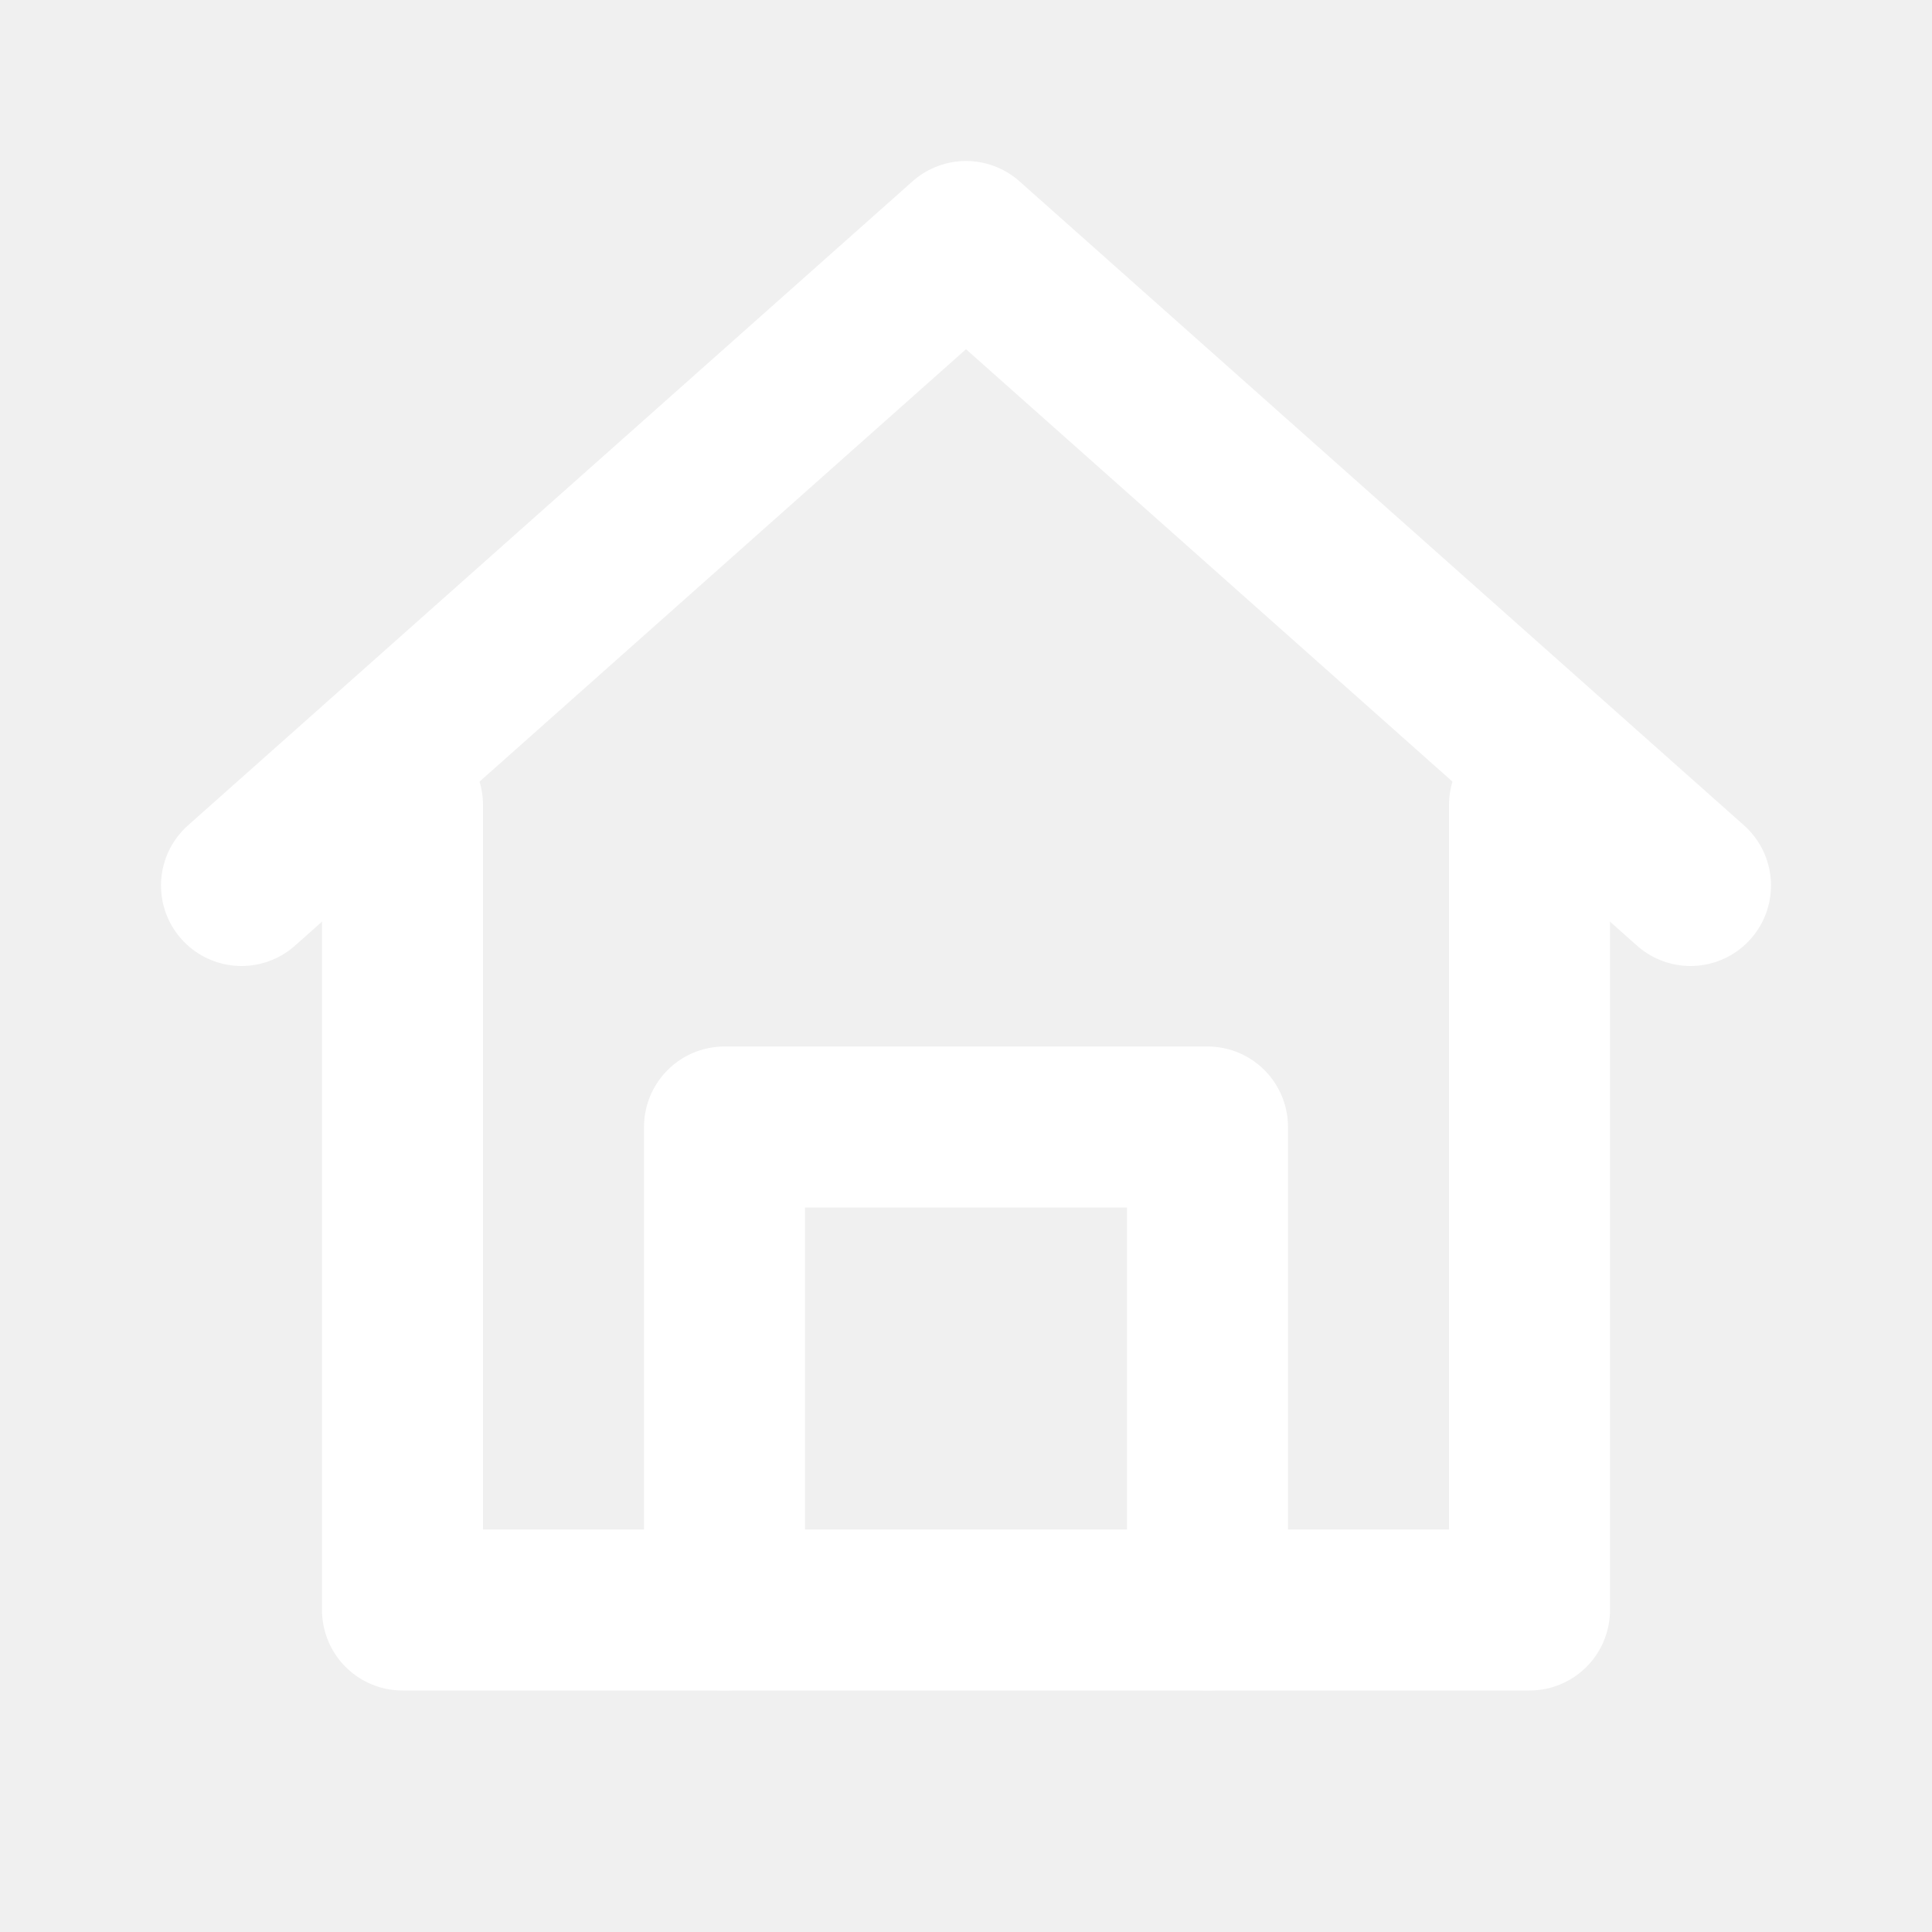
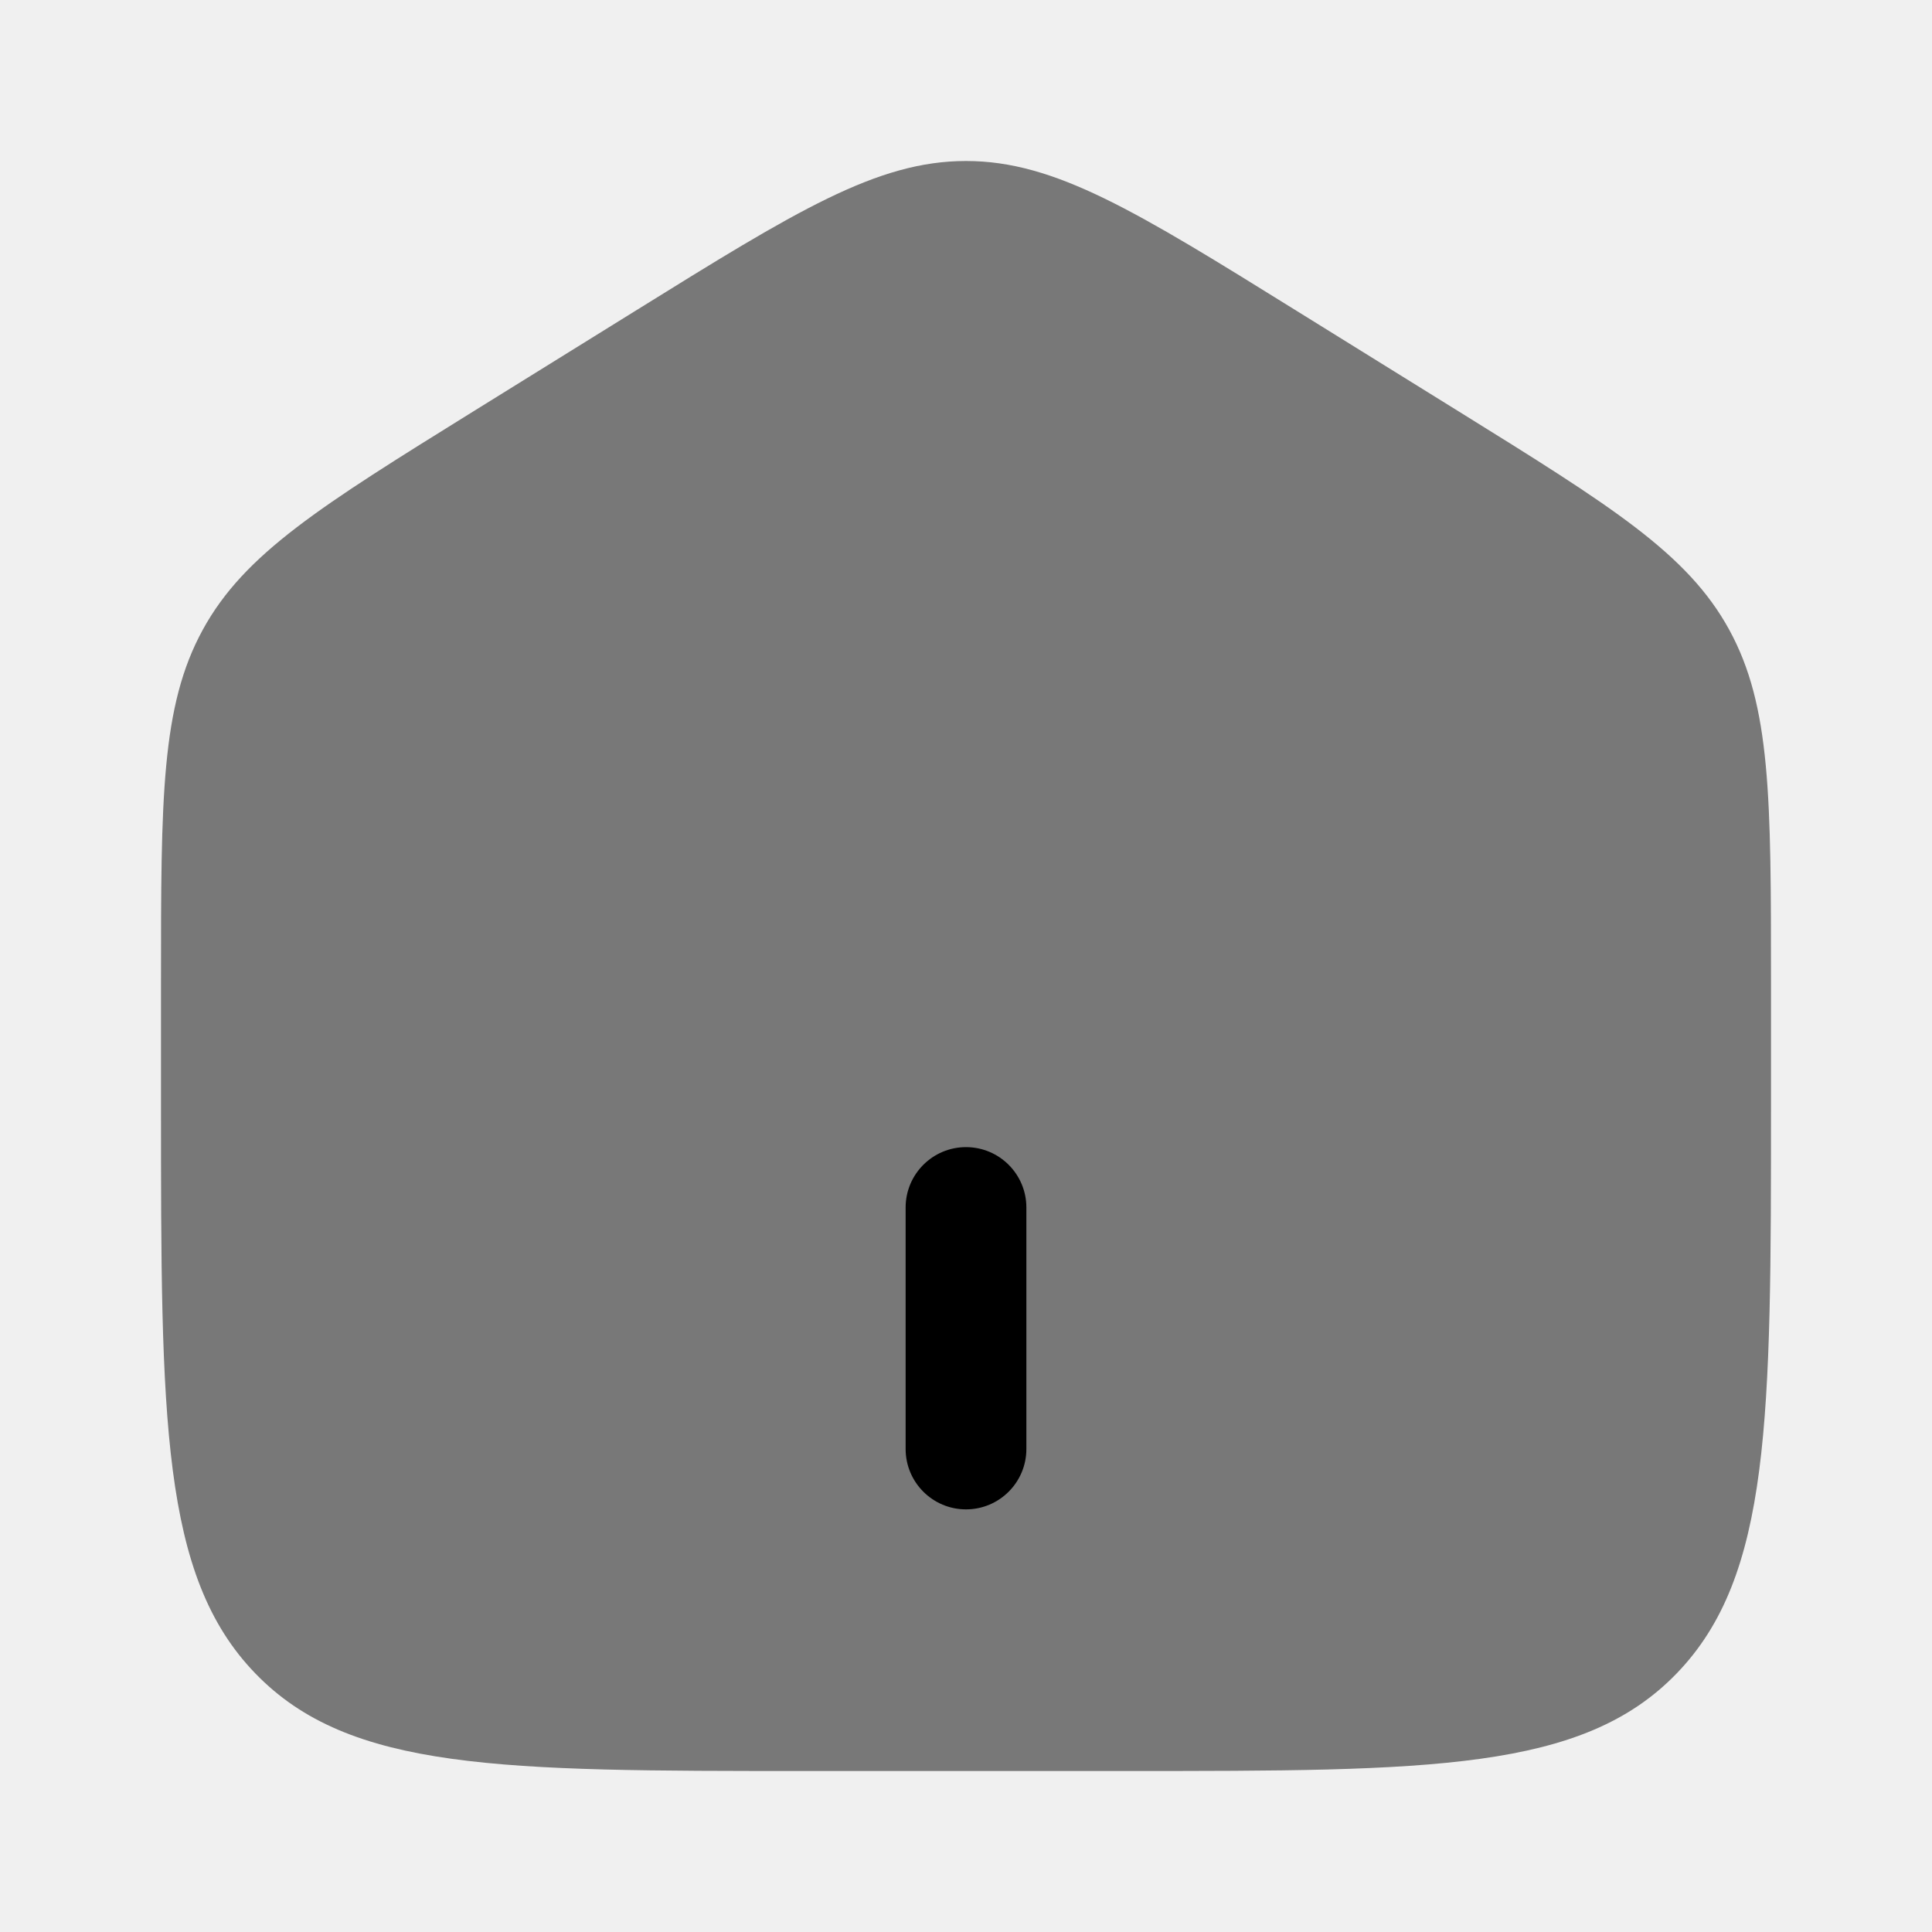
- <svg xmlns="http://www.w3.org/2000/svg" width="24" height="24" viewBox="0 0 24 24" fill="none" stroke="#ffffff" stroke-width="2" stroke-linecap="round" stroke-linejoin="round">
-   <path d="m3 11 9-8 9 8" />
-   <path d="M5 10v10h14V10" />
-   <path d="M9 20v-6h6v6" />
+ <svg xmlns="http://www.w3.org/2000/svg" width="1em" height="1em" viewBox="0 0 24 24">
+   <g fill="currentColor">
+     <path d="M2 12.204C2 9.915 2 8.771 2.519 7.823C3.038 6.874 3.987 6.286 5.884 5.108L7.884 3.867C9.889 2.622 10.892 2 12 2C13.108 2 14.111 2.622 16.116 3.867L18.116 5.108C20.013 6.286 20.962 6.874 21.481 7.823C22 8.771 22 9.915 22 12.204V13.725C22 17.626 22 19.576 20.828 20.788C19.657 22 17.771 22 14 22H10C6.229 22 4.343 22 3.172 20.788C2 19.576 2 17.626 2 13.725V12.204Z" opacity=".5" />
+     <path d="M11.25 18C11.25 18.414 11.586 18.75 12 18.75C12.414 18.75 12.75 18.414 12.75 18V15C12.75 14.586 12.414 14.25 12 14.25C11.586 14.25 11.25 14.586 11.25 15V18Z" />
+   </g>
</svg>
